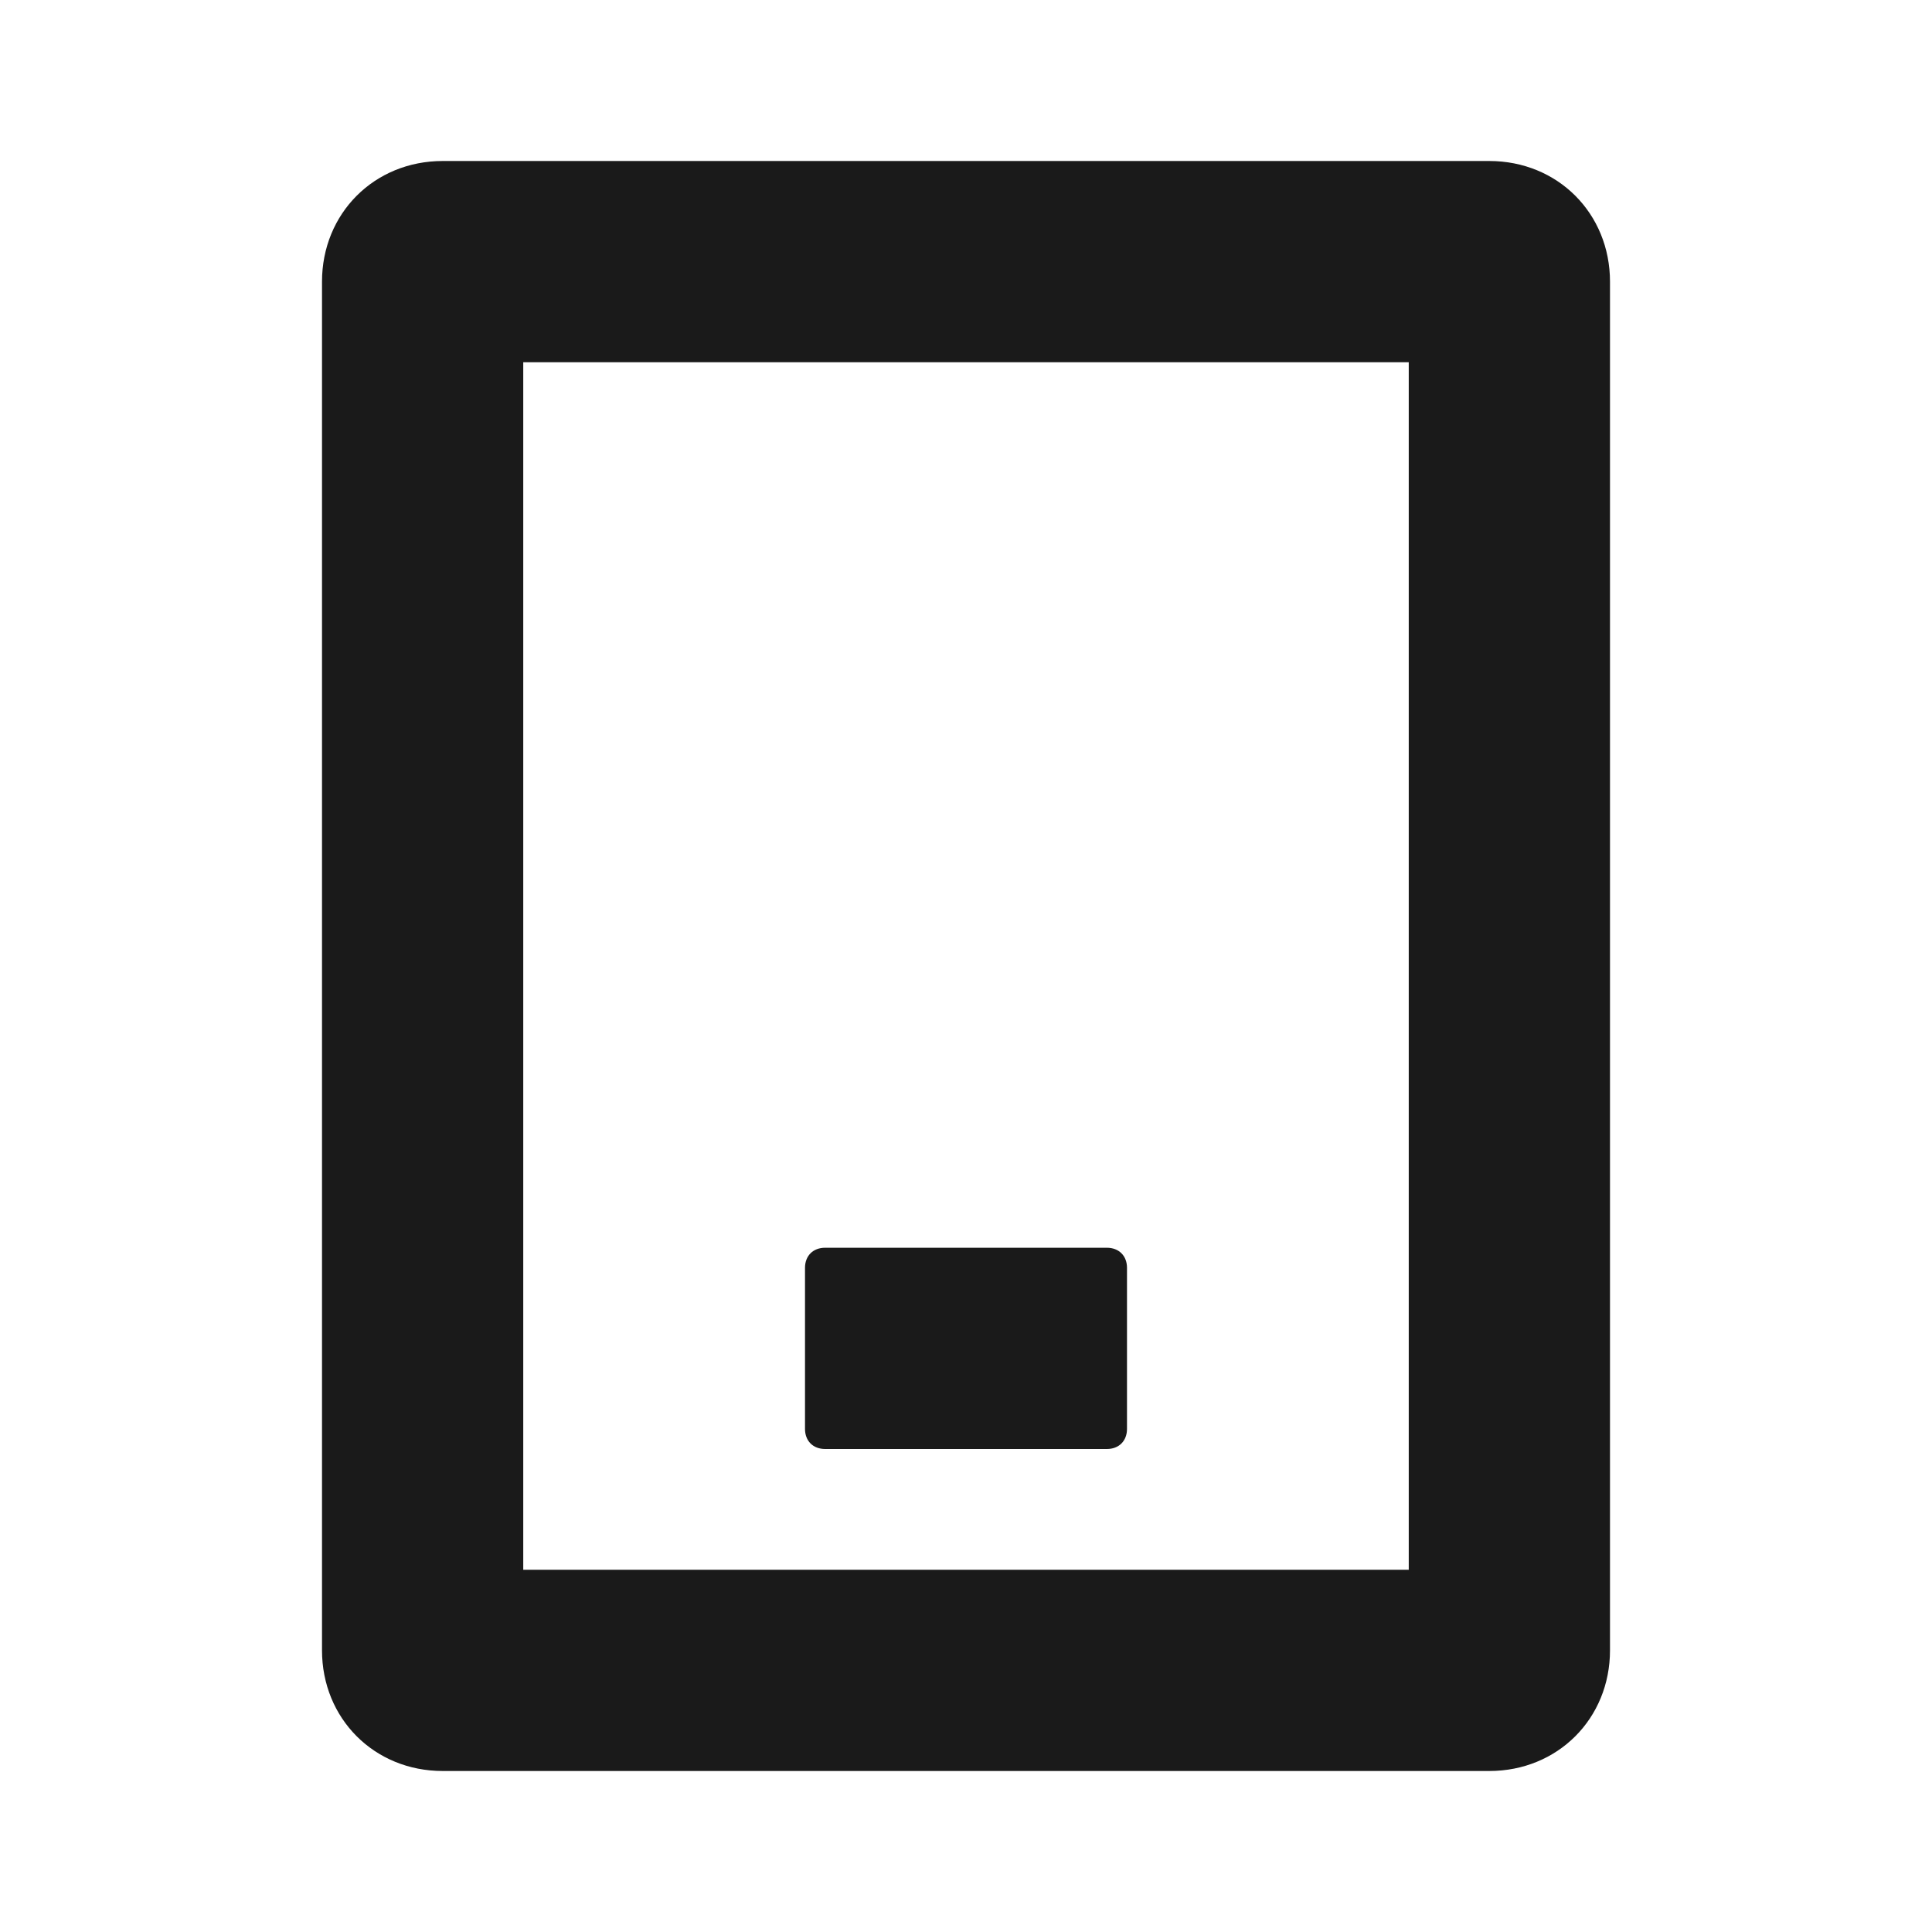
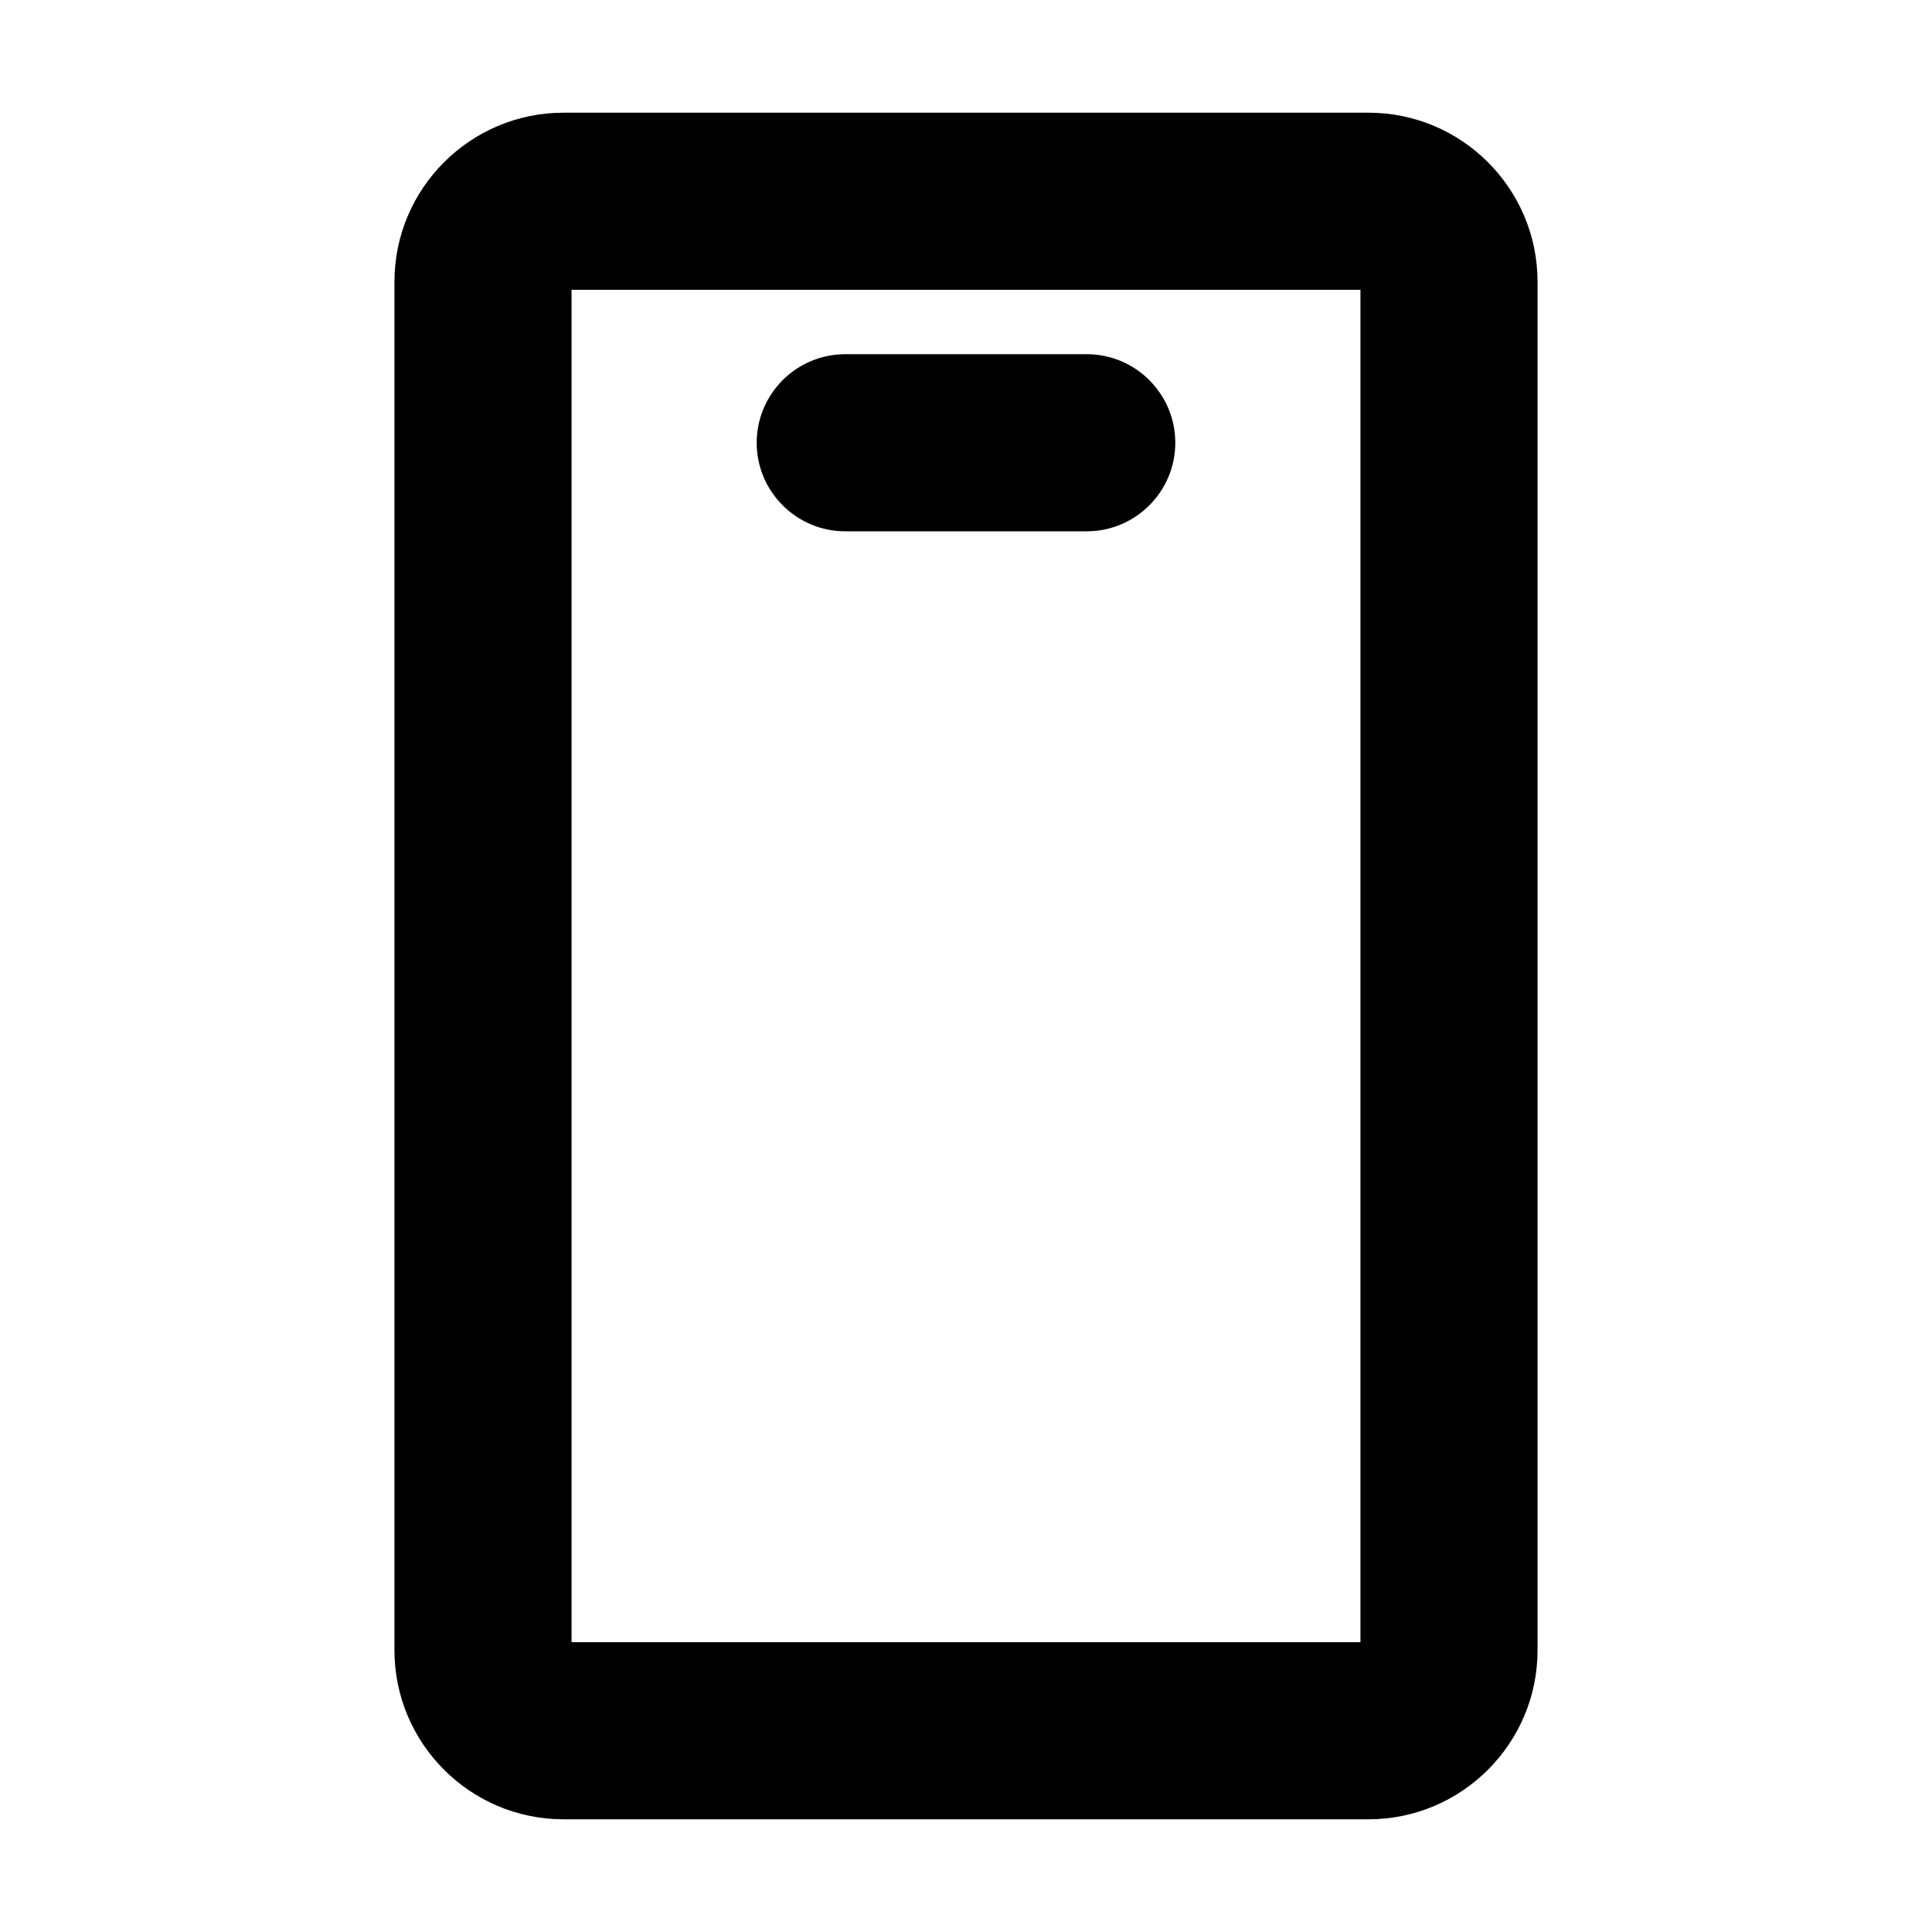
- <svg xmlns="http://www.w3.org/2000/svg" width="24" height="24" fill="none">
-   <path d="M17.5 4.5v15h-11v-15h11Zm1-2.5h-13C4.65 2 4 2.65 4 3.5v17c0 .85.65 1.5 1.5 1.5h13c.85 0 1.5-.65 1.5-1.5v-17c0-.85-.65-1.5-1.5-1.5Z" fill="#1A1A1A" />
-   <path d="M13.75 18h-3.5c-.15 0-.25-.1-.25-.25v-2c0-.15.1-.25.25-.25h3.5c.15 0 .25.1.25.25v2c0 .15-.1.25-.25.25Z" fill="#1A1A1A" />
+ <svg xmlns="http://www.w3.org/2000/svg" viewBox="0 0 480 480">
+   <path d="M140 452c-23.16 0-42-18.84-42-42V70c0-23.16 18.84-42 42-42h200c23.16 0 42 18.84 42 42v340c0 23.16-18.84 42-42 42H140Zm198-44V72H142v336h196Zm-68-276c12.13 0 22-9.87 22-22s-9.87-22-22-22h-60c-12.13 0-22 9.87-22 22s9.87 22 22 22h60Z" />
</svg>
